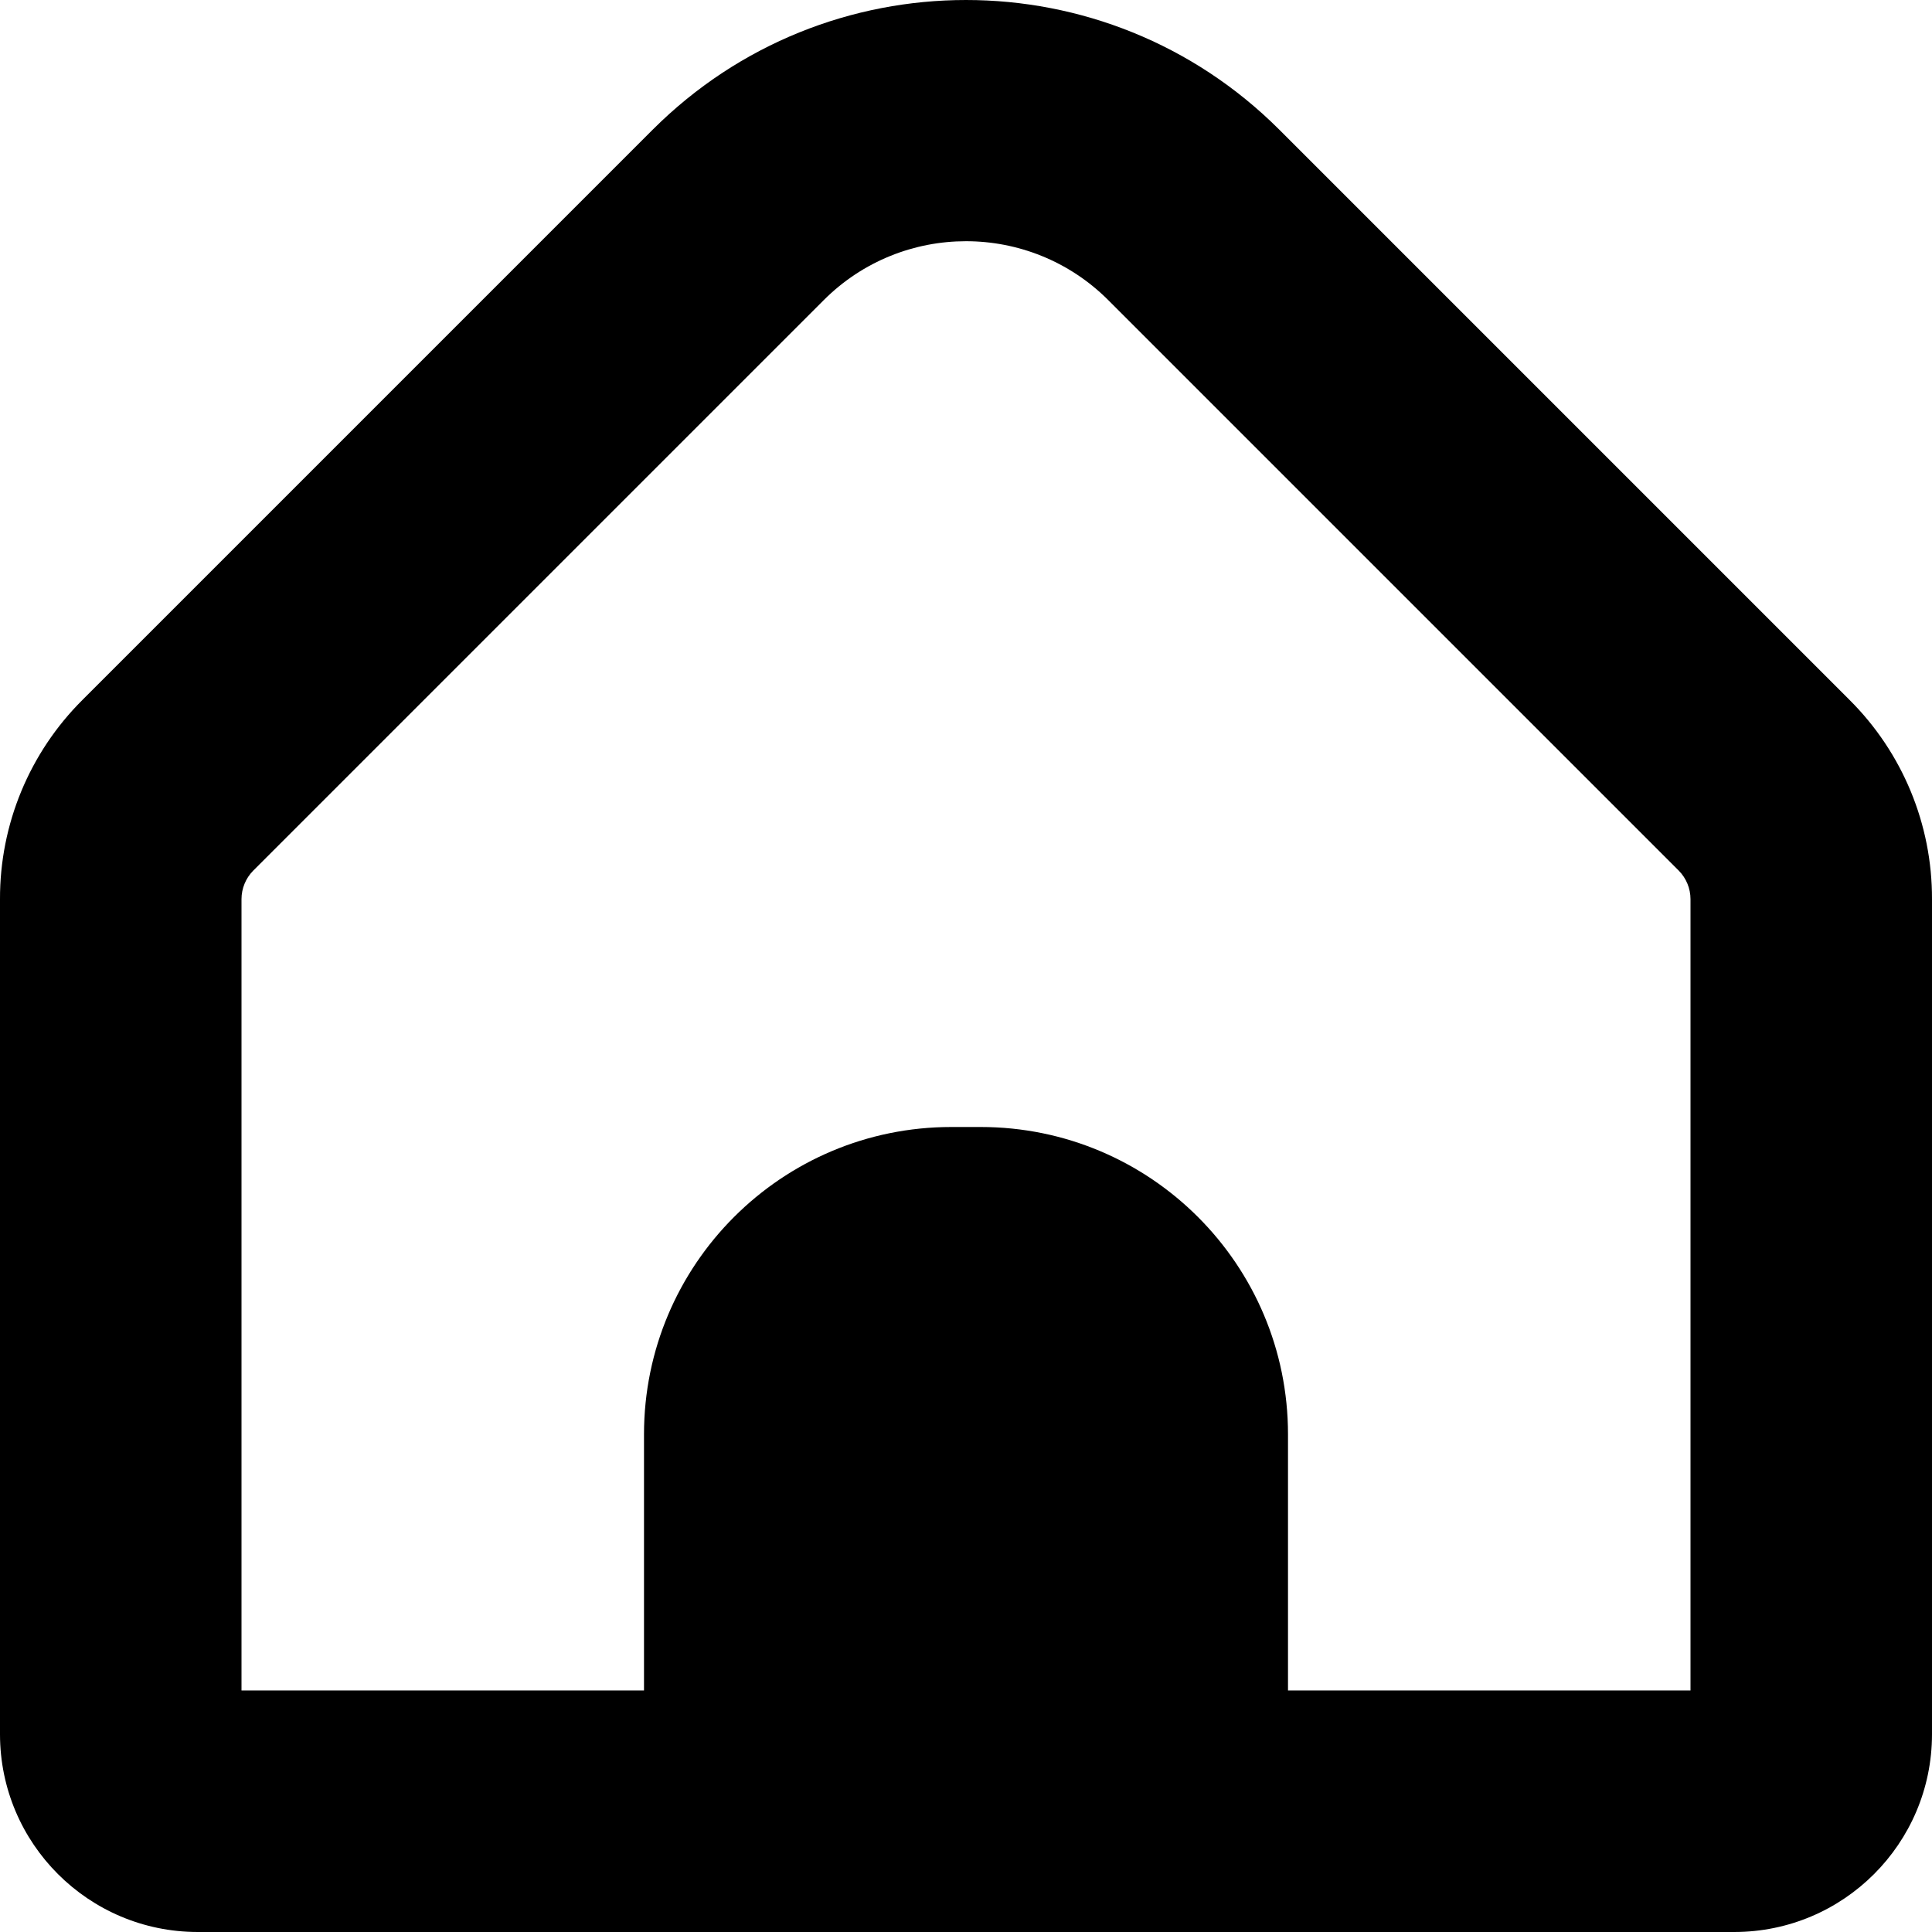
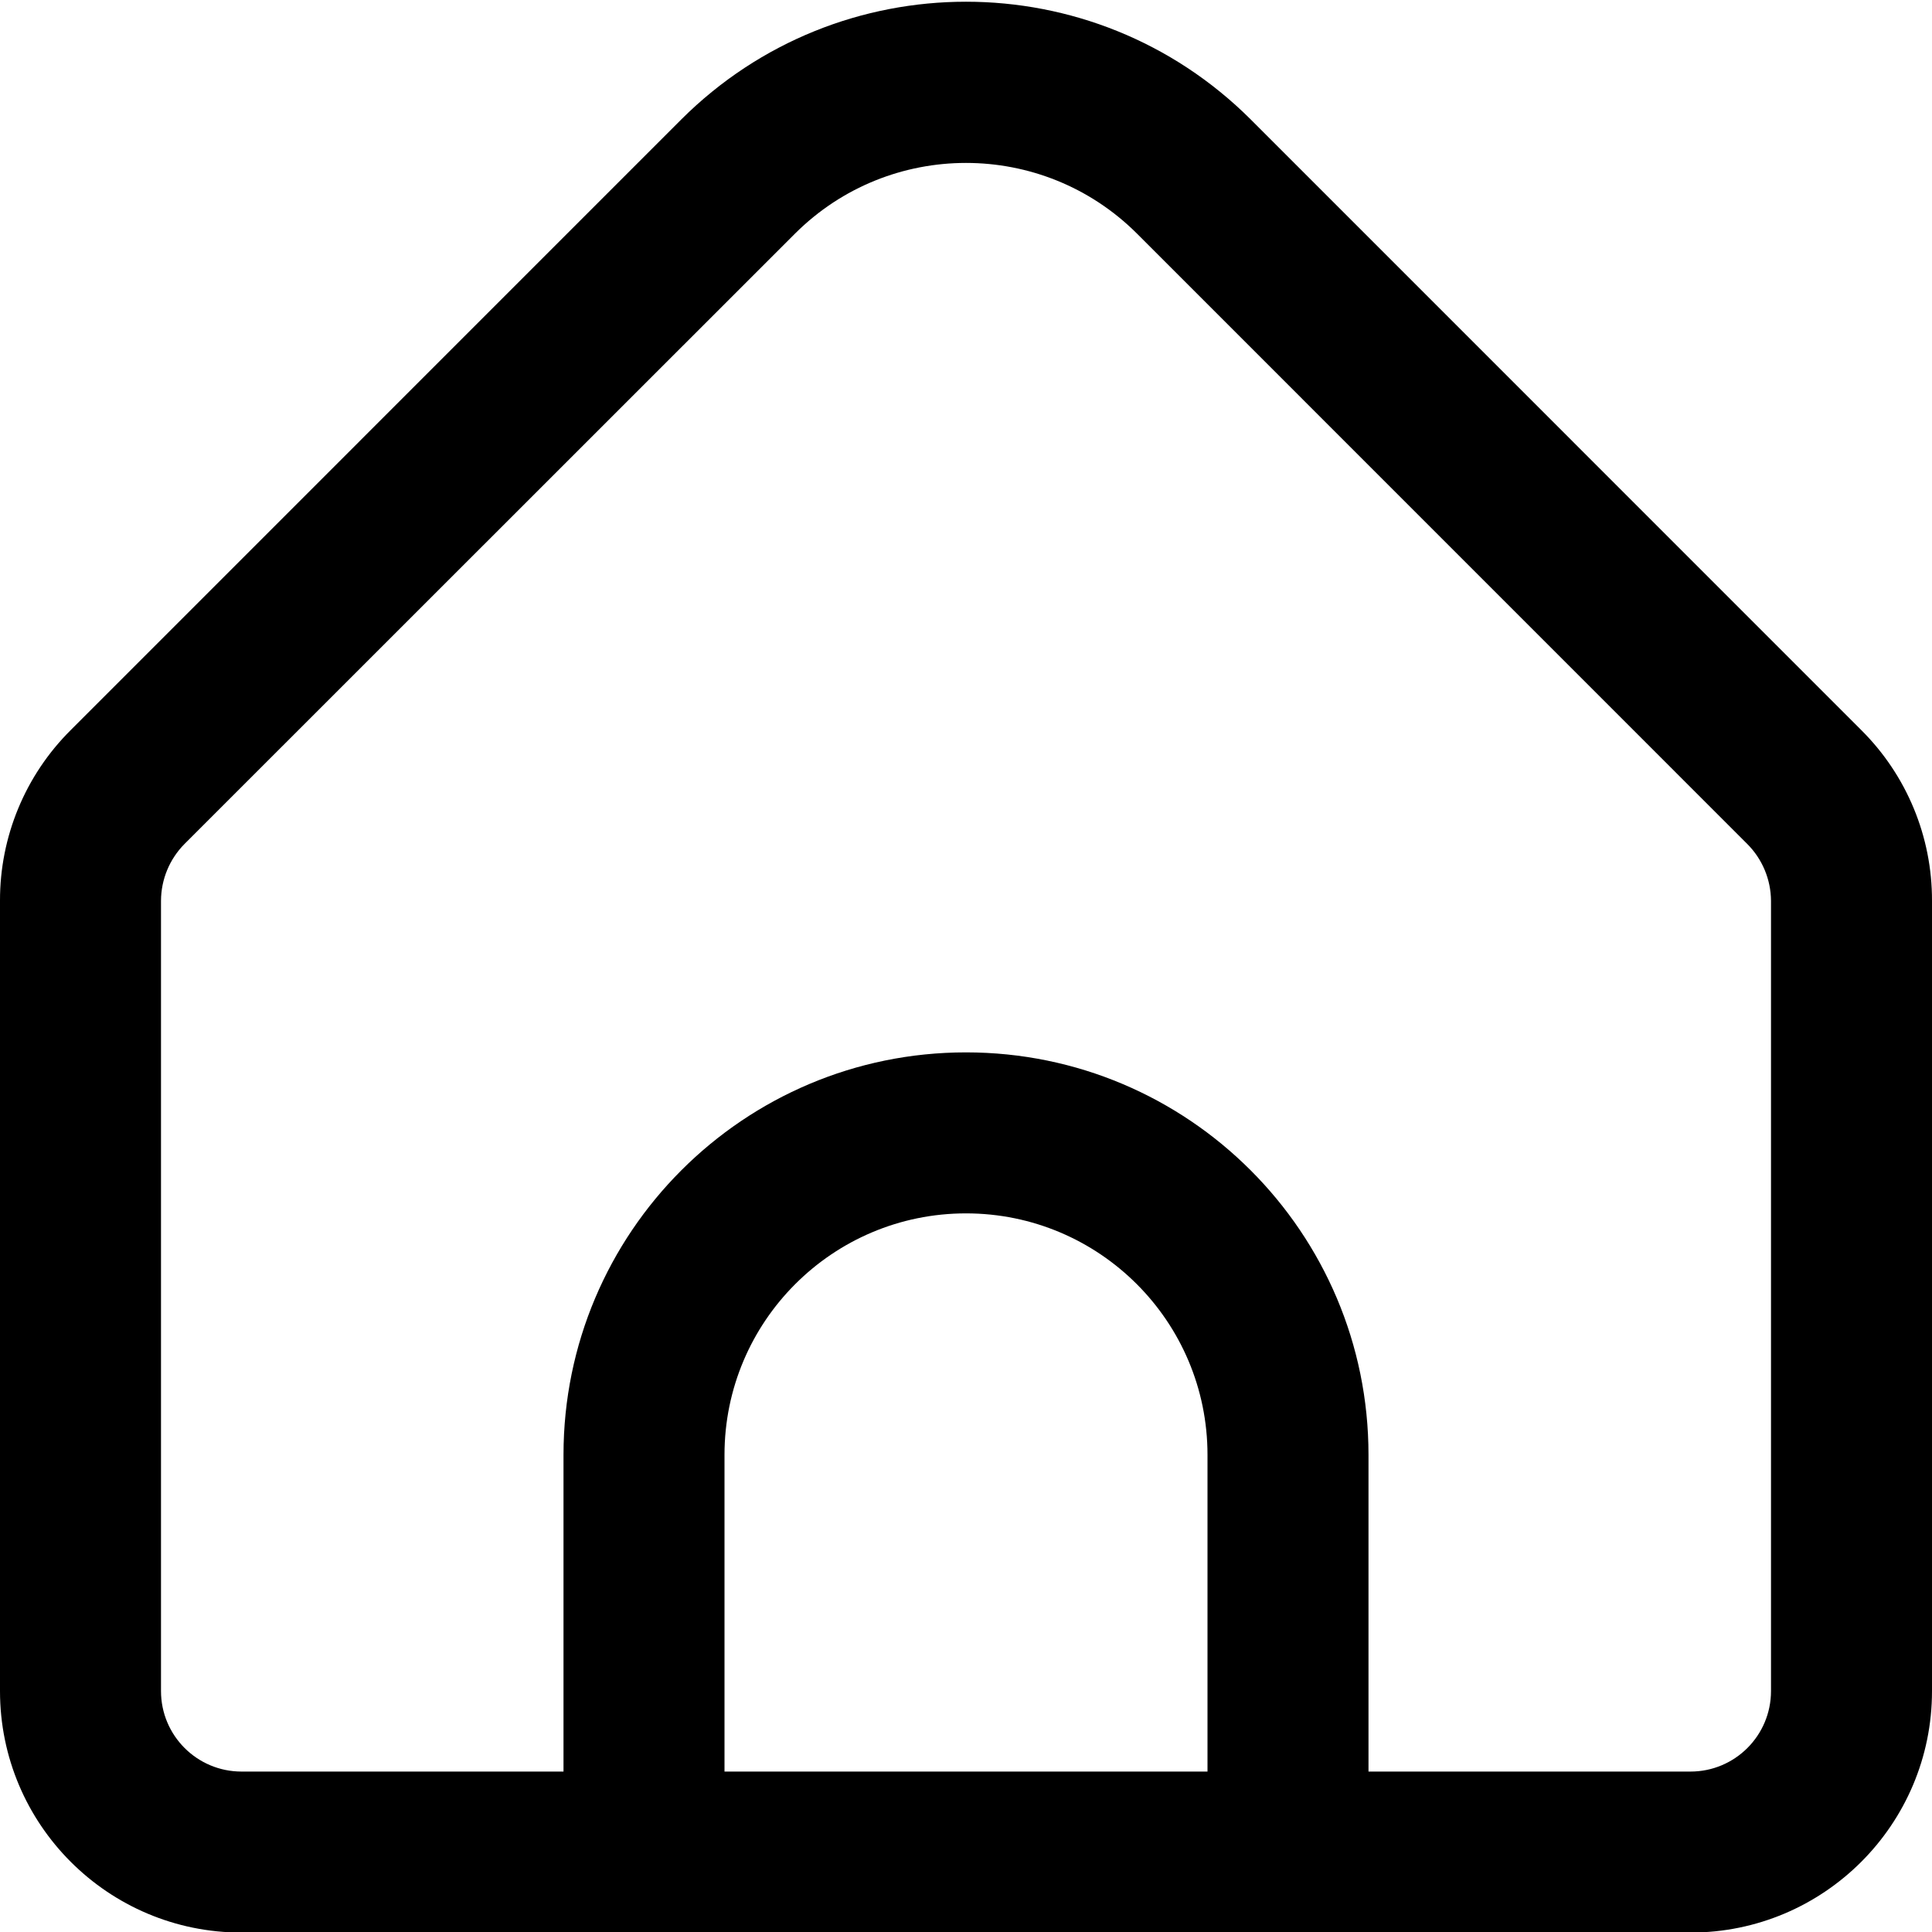
- <svg xmlns="http://www.w3.org/2000/svg" version="1.1" id="Capa_1" x="0px" y="0px" viewBox="0 0 512.001 512.001" style="enable-background:new 0 0 512.001 512.001;" xml:space="preserve" width="512" height="512">
-   <g>
-     <path d="M490.134,185.472L338.966,34.304c-45.855-45.737-120.076-45.737-165.931,0L21.867,185.472   C7.819,199.445-0.055,218.457,0,238.272v221.397C0.047,488.568,23.475,511.976,52.374,512h407.253   c28.899-0.023,52.326-23.432,52.373-52.331V238.272C512.056,218.457,504.182,199.445,490.134,185.472z M448,448H341.334v-67.883   c0-44.984-36.467-81.451-81.451-81.451c0,0,0,0,0,0h-7.765c-44.984,0-81.451,36.467-81.451,81.451l0,0V448H64V238.272   c0.007-2.829,1.125-5.541,3.115-7.552L218.283,79.552c20.825-20.831,54.594-20.835,75.425-0.01c0.003,0.003,0.007,0.007,0.01,0.01   L444.886,230.72c1.989,2.011,3.108,4.723,3.115,7.552V448z" />
-   </g>
+ <svg xmlns="http://www.w3.org/2000/svg" id="Outline" viewBox="0 0 24 24" width="512" height="512">
+   <path d="M23.121,9.069,15.536,1.483a5.008,5.008,0,0,0-7.072,0L.879,9.069A2.978,2.978,0,0,0,0,11.19v9.817a3,3,0,0,0,3,3H21a3,3,0,0,0,3-3V11.19A2.978,2.978,0,0,0,23.121,9.069ZM15,22.007H9V18.073a3,3,0,0,1,6,0Zm7-1a1,1,0,0,1-1,1H17V18.073a5,5,0,0,0-10,0v3.934H3a1,1,0,0,1-1-1V11.19a1.008,1.008,0,0,1,.293-.707L9.878,2.9a3.008,3.008,0,0,1,4.244,0l7.585,7.586A1.008,1.008,0,0,1,22,11.19Z" />
</svg>
